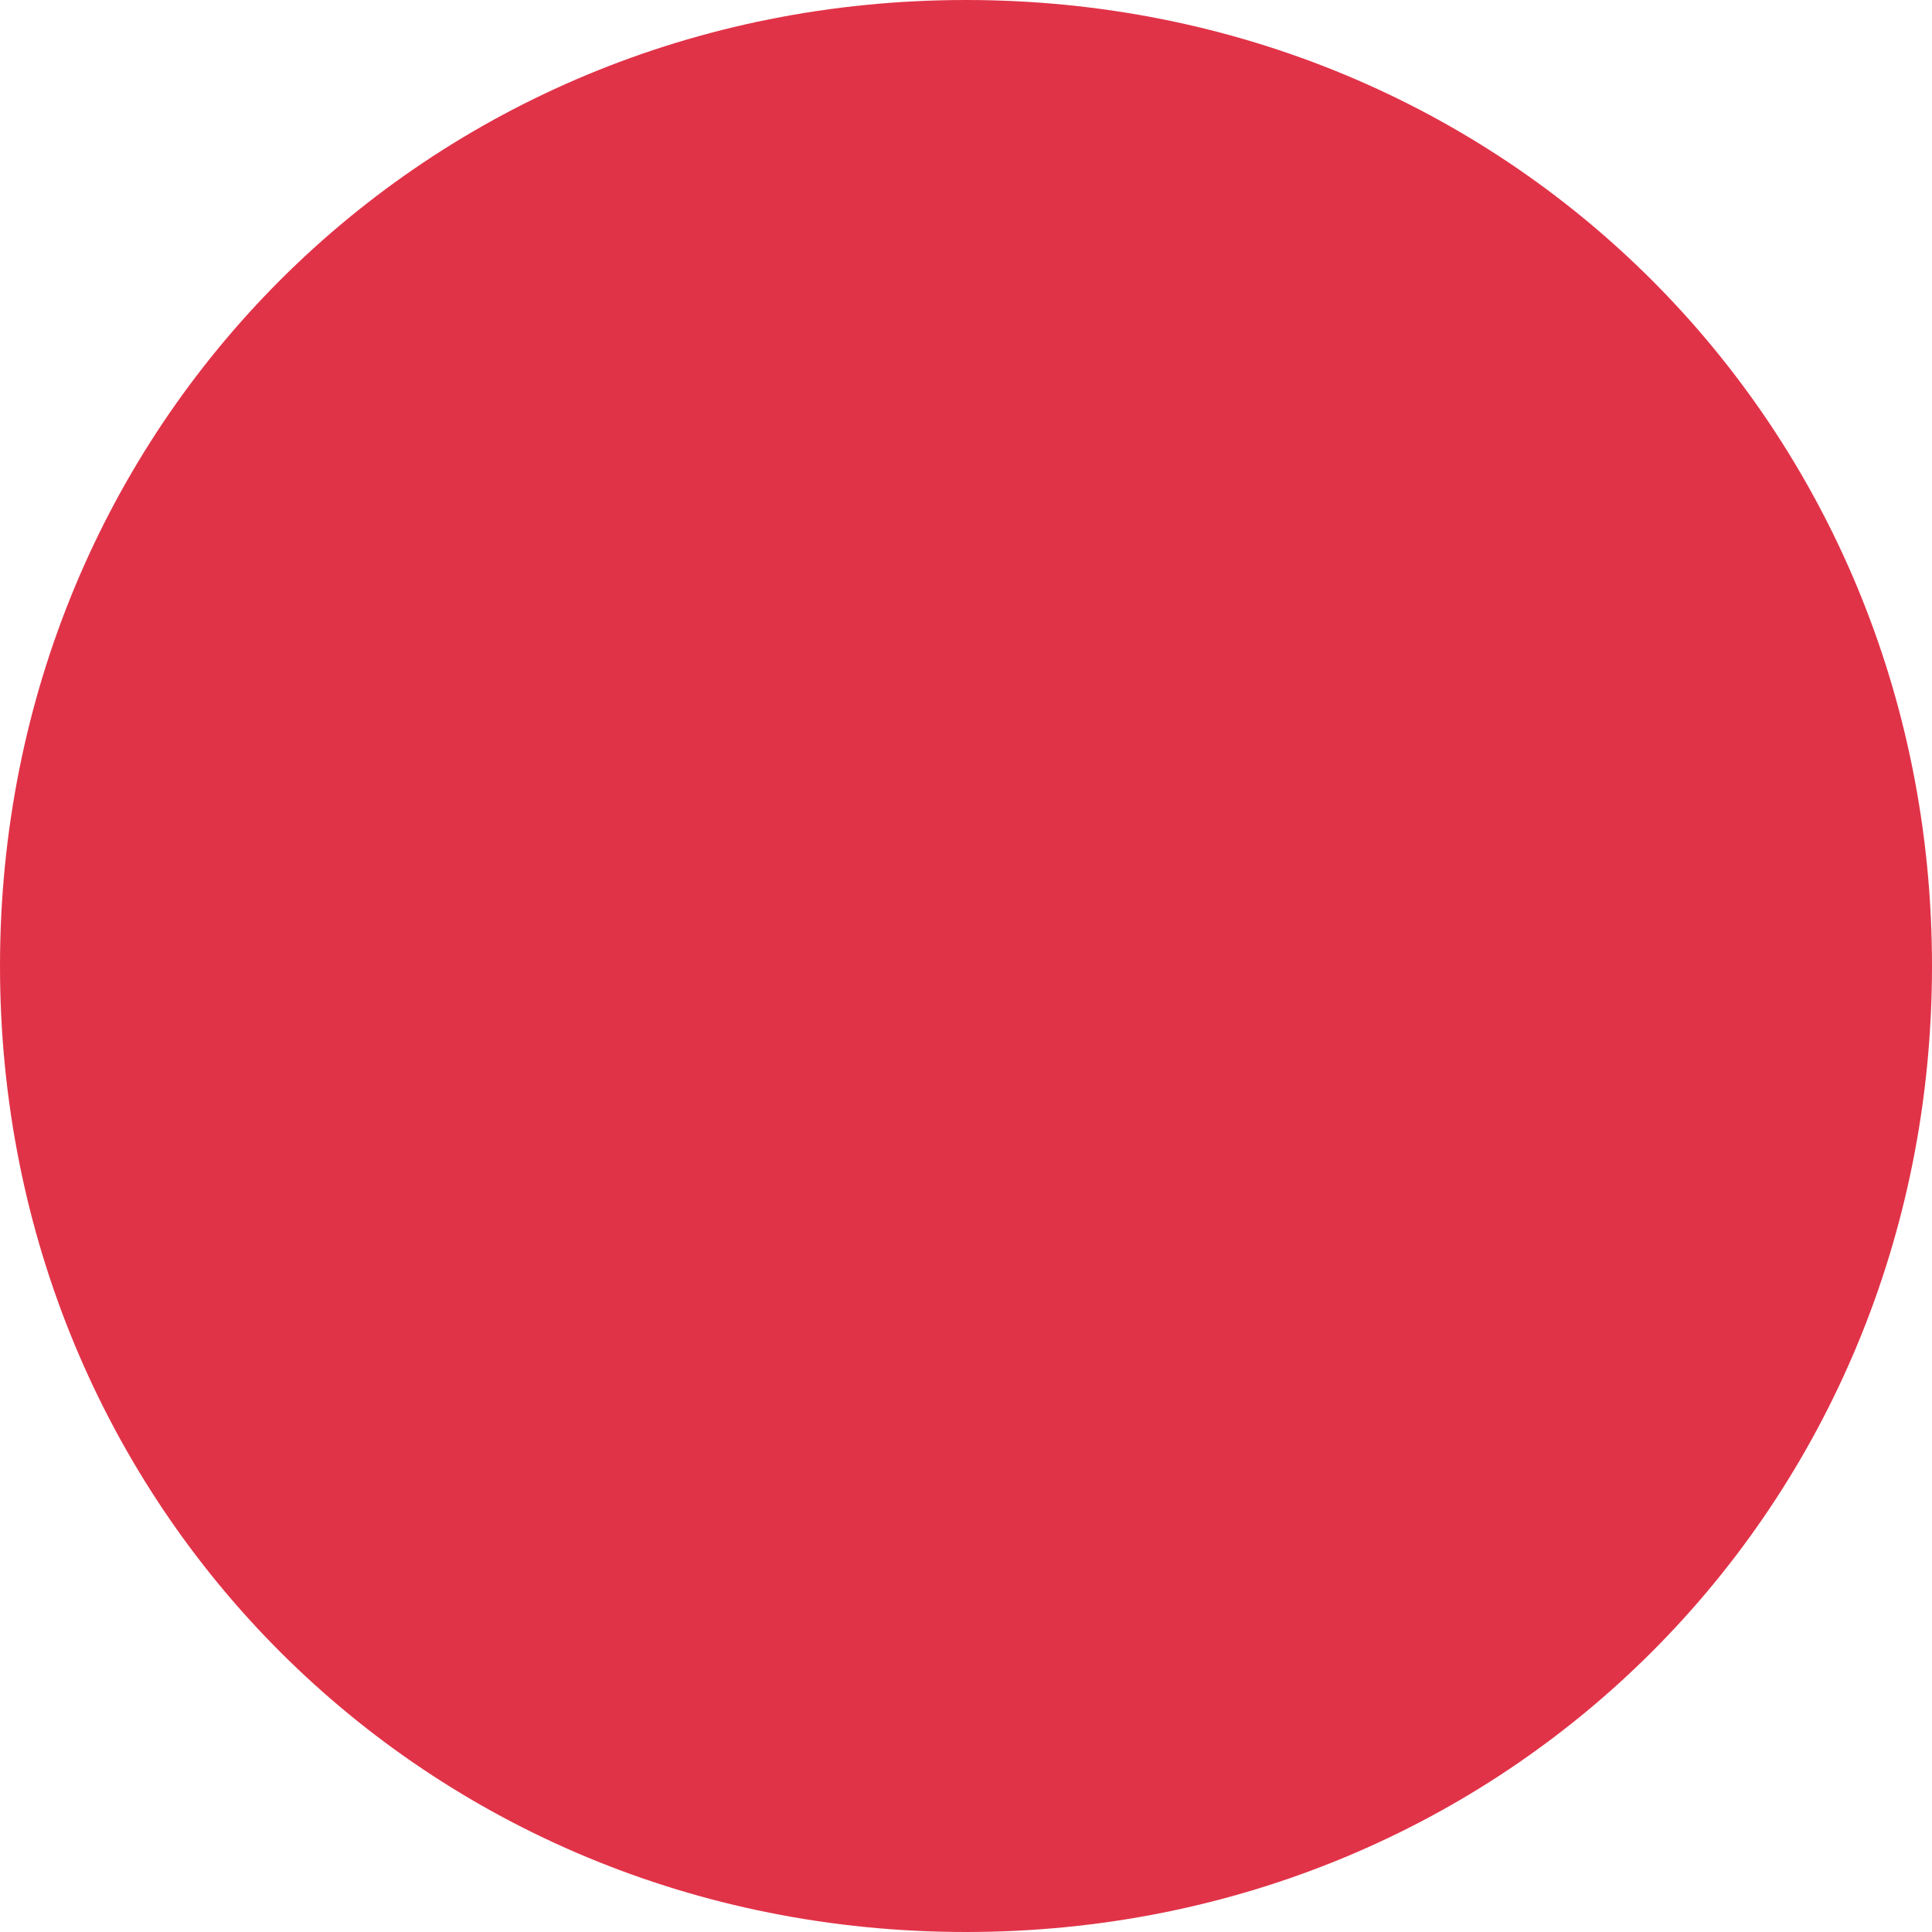
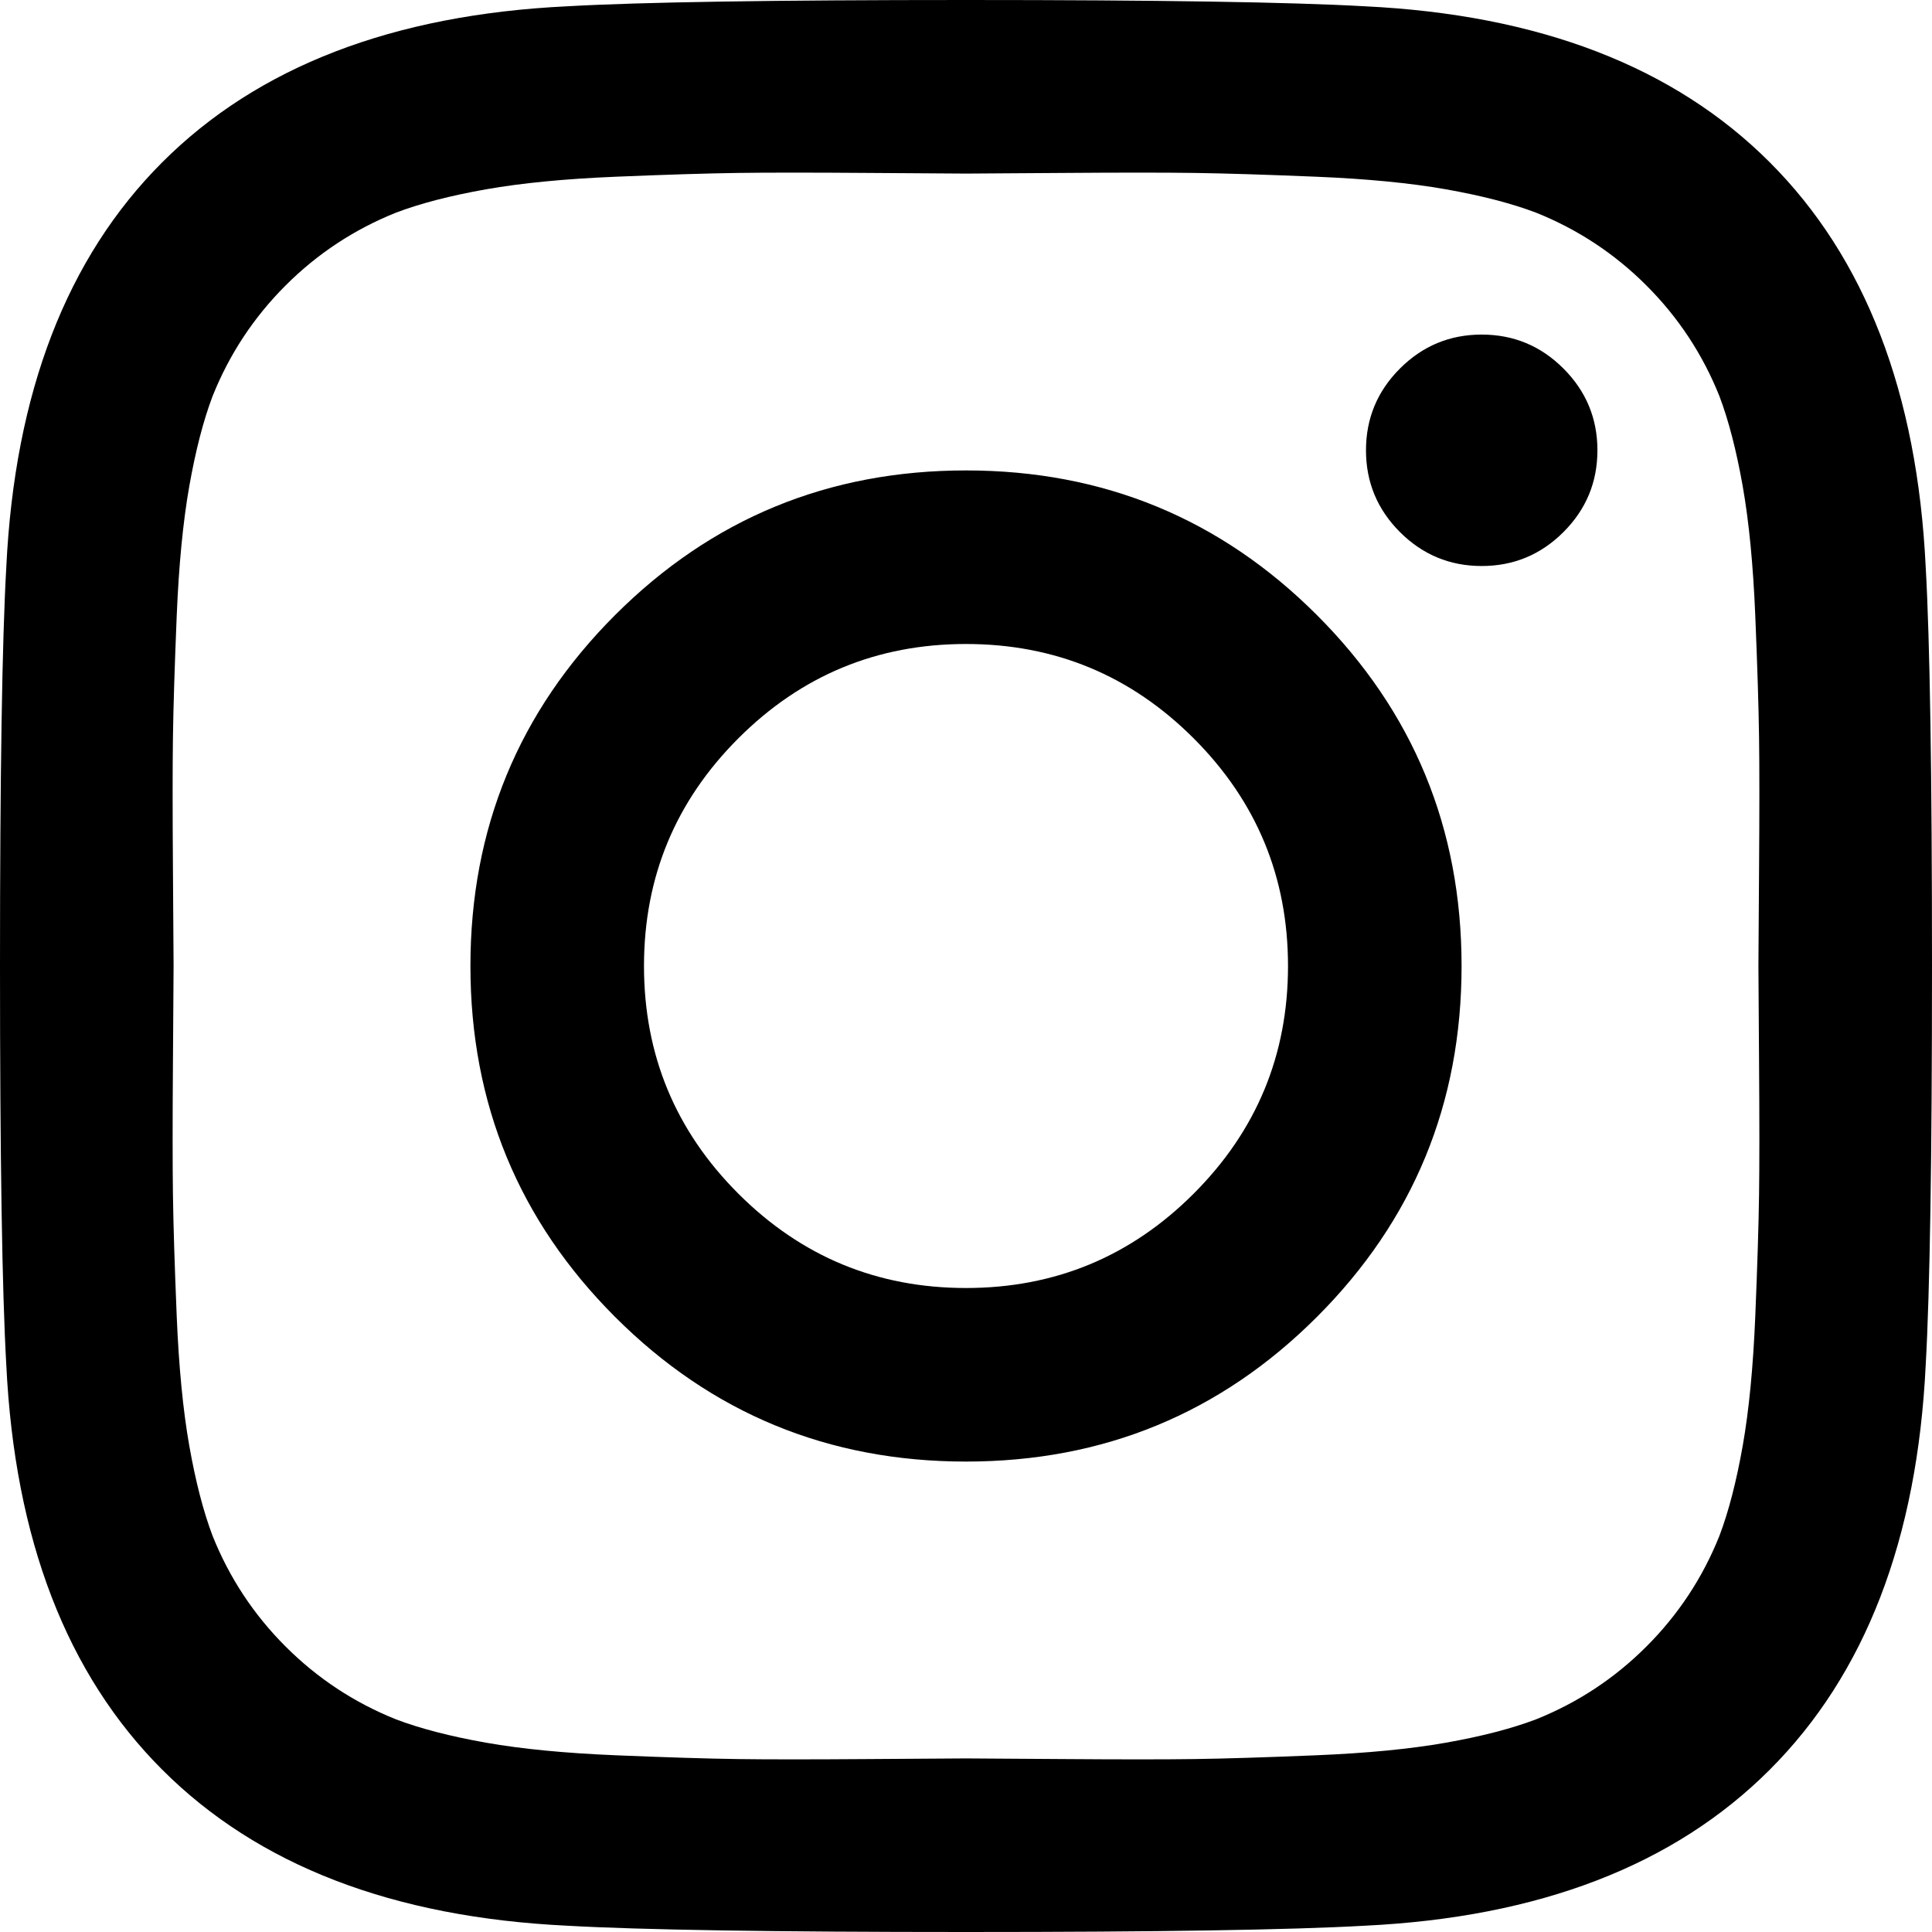
- <svg xmlns="http://www.w3.org/2000/svg" version="1.1" width="39px" height="39px">
-   <g transform="matrix(1 0 0 1 -246 -605 )">
-     <path d="M 265.5 605  C 276.42 605  285 613.58  285 624.5  C 285 635.42  276.42 644  265.5 644  C 254.58 644  246 635.42  246 624.5  C 246 613.58  254.58 605  265.5 605  Z " fill-rule="nonzero" fill="#d9001b" stroke="none" fill-opacity="0.8" />
+ <svg xmlns="http://www.w3.org/2000/svg" version="1.1" width="91px" height="91px">
+   <g transform="matrix(1 0 0 1 -2736 -2277 )">
+     <path d="M 56.223 56.223  C 59.186 53.261  60.667 49.687  60.667 45.5  C 60.667 41.313  59.186 37.739  56.223 34.777  C 53.261 31.814  49.687 30.333  45.5 30.333  C 41.313 30.333  37.739 31.814  34.777 34.777  C 31.814 37.739  30.333 41.313  30.333 45.5  C 30.333 49.687  31.814 53.261  34.777 56.223  C 37.739 59.186  41.313 60.667  45.5 60.667  C 49.687 60.667  53.261 59.186  56.223 56.223  Z M 62.029 28.971  C 66.571 33.513  68.842 39.023  68.842 45.5  C 68.842 51.977  66.571 57.487  62.029 62.029  C 57.487 66.571  51.977 68.842  45.5 68.842  C 39.023 68.842  33.513 66.571  28.971 62.029  C 24.429 57.487  22.158 51.977  22.158 45.5  C 22.158 39.023  24.429 33.513  28.971 28.971  C 33.513 24.429  39.023 22.158  45.5 22.158  C 51.977 22.158  57.487 24.429  62.029 28.971  Z M 73.641 17.359  C 74.708 18.425  75.241 19.709  75.241 21.21  C 75.241 22.711  74.708 23.994  73.641 25.061  C 72.575 26.127  71.291 26.66  69.79 26.66  C 68.289 26.66  67.006 26.127  65.939 25.061  C 64.873 23.994  64.34 22.711  64.34 21.21  C 64.34 19.709  64.873 18.425  65.939 17.359  C 67.006 16.292  68.289 15.759  69.79 15.759  C 71.291 15.759  72.575 16.292  73.641 17.359  Z M 50.032 8.146  C 47.287 8.166  45.776 8.176  45.5 8.176  C 45.224 8.176  43.713 8.166  40.968 8.146  C 38.223 8.126  36.139 8.126  34.717 8.146  C 33.296 8.166  31.39 8.225  29 8.324  C 26.611 8.423  24.577 8.62  22.898 8.916  C 21.22 9.213  19.808 9.578  18.662 10.012  C 16.687 10.802  14.949 11.948  13.449 13.449  C 11.948 14.949  10.802 16.687  10.012 18.662  C 9.578 19.808  9.213 21.22  8.916 22.898  C 8.62 24.577  8.423 26.611  8.324 29  C 8.225 31.39  8.166 33.296  8.146 34.717  C 8.126 36.139  8.126 38.223  8.146 40.968  C 8.166 43.713  8.176 45.224  8.176 45.5  C 8.176 45.776  8.166 47.287  8.146 50.032  C 8.126 52.777  8.126 54.861  8.146 56.283  C 8.166 57.704  8.225 59.61  8.324 62  C 8.423 64.389  8.62 66.423  8.916 68.102  C 9.213 69.78  9.578 71.192  10.012 72.338  C 10.802 74.313  11.948 76.051  13.449 77.551  C 14.949 79.052  16.687 80.198  18.662 80.988  C 19.808 81.422  21.22 81.787  22.898 82.084  C 24.577 82.38  26.611 82.577  29 82.676  C 31.39 82.775  33.296 82.834  34.717 82.854  C 36.139 82.874  38.223 82.874  40.968 82.854  C 43.713 82.834  45.224 82.824  45.5 82.824  C 45.776 82.824  47.287 82.834  50.032 82.854  C 52.777 82.874  54.861 82.874  56.283 82.854  C 57.704 82.834  59.61 82.775  62 82.676  C 64.389 82.577  66.423 82.38  68.102 82.084  C 69.78 81.787  71.192 81.422  72.338 80.988  C 74.313 80.198  76.051 79.052  77.551 77.551  C 79.052 76.051  80.198 74.313  80.988 72.338  C 81.422 71.192  81.787 69.78  82.084 68.102  C 82.38 66.423  82.577 64.389  82.676 62  C 82.775 59.61  82.834 57.704  82.854 56.283  C 82.874 54.861  82.874 52.777  82.854 50.032  C 82.834 47.287  82.824 45.776  82.824 45.5  C 82.824 45.224  82.834 43.713  82.854 40.968  C 82.874 38.223  82.874 36.139  82.854 34.717  C 82.834 33.296  82.775 31.39  82.676 29  C 82.577 26.611  82.38 24.577  82.084 22.898  C 81.787 21.22  81.422 19.808  80.988 18.662  C 80.198 16.687  79.052 14.949  77.551 13.449  C 76.051 11.948  74.313 10.802  72.338 10.012  C 71.192 9.578  69.78 9.213  68.102 8.916  C 66.423 8.62  64.389 8.423  62 8.324  C 59.61 8.225  57.704 8.166  56.283 8.146  C 54.861 8.126  52.777 8.126  50.032 8.146  Z M 90.704 26.719  C 90.901 30.195  91 36.455  91 45.5  C 91 54.545  90.901 60.805  90.704 64.281  C 90.309 72.496  87.86 78.855  83.357 83.357  C 78.855 87.86  72.496 90.309  64.281 90.704  C 60.805 90.901  54.545 91  45.5 91  C 36.455 91  30.195 90.901  26.719 90.704  C 18.504 90.309  12.145 87.86  7.643 83.357  C 3.14 78.855  0.691 72.496  0.296 64.281  C 0.099 60.805  0 54.545  0 45.5  C 0 36.455  0.099 30.195  0.296 26.719  C 0.691 18.504  3.14 12.145  7.643 7.643  C 12.145 3.14  18.504 0.691  26.719 0.296  C 30.195 0.099  36.455 0  45.5 0  C 54.545 0  60.805 0.099  64.281 0.296  C 72.496 0.691  78.855 3.14  83.357 7.643  C 87.86 12.145  90.309 18.504  90.704 26.719  Z " fill-rule="nonzero" fill="#000000" stroke="none" transform="matrix(1 0 0 1 2736 2277 )" />
  </g>
</svg>
